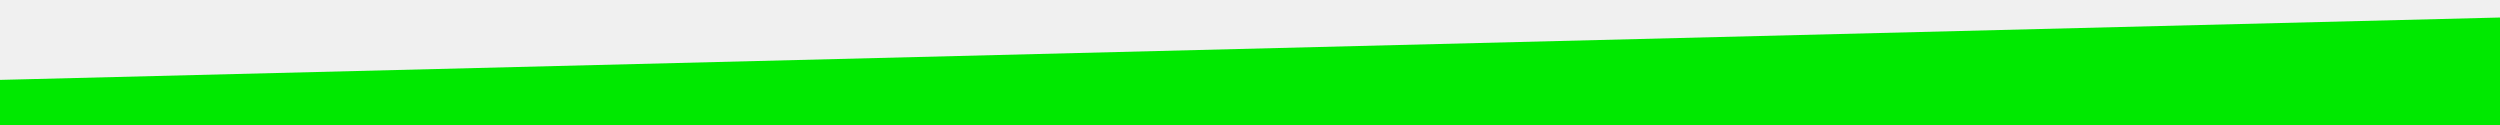
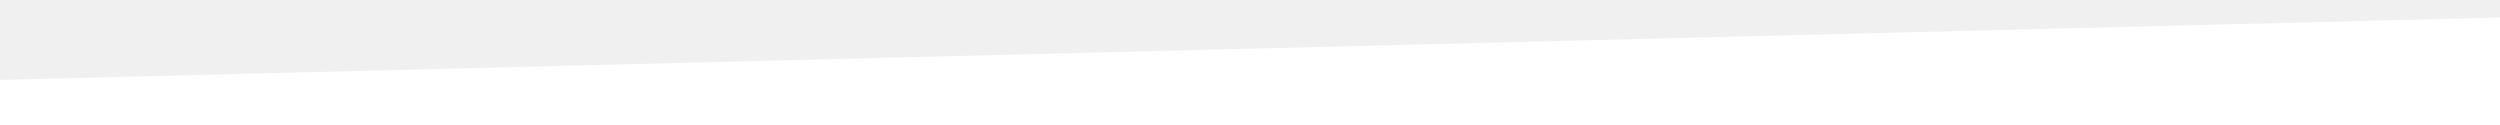
<svg xmlns="http://www.w3.org/2000/svg" width="2000" height="100" viewBox="0 0 529.167 26.458" version="1.1" id="svg8497">
  <defs id="defs8491" />
  <g id="layer1" transform="translate(0,-270.5417)">
-     <rect style="opacity:1;fill:#00e900;fill-opacity:1;fill-rule:evenodd;stroke:none;stroke-width:0.194;stroke-linecap:square;stroke-linejoin:miter;stroke-miterlimit:4;stroke-dasharray:none;stroke-dashoffset:10;stroke-opacity:1;paint-order:markers stroke fill" id="rect9068" width="575.142" height="34.377" x="-127.817" y="301.487" transform="matrix(0.9996889,-0.02494039,0.3261874,0.9453051,0,0)" />
+     <rect style="opacity:1;fill:#ffffff;fill-opacity:1;fill-rule:evenodd;stroke:none;stroke-width:0.194;stroke-linecap:square;stroke-linejoin:miter;stroke-miterlimit:4;stroke-dasharray:none;stroke-dashoffset:10;stroke-opacity:1;paint-order:markers stroke fill" id="rect9068" width="575.142" height="34.377" x="-127.817" y="301.487" transform="matrix(0.9996889,-0.02494039,0.3261874,0.9453051,0,0)" />
  </g>
</svg>
